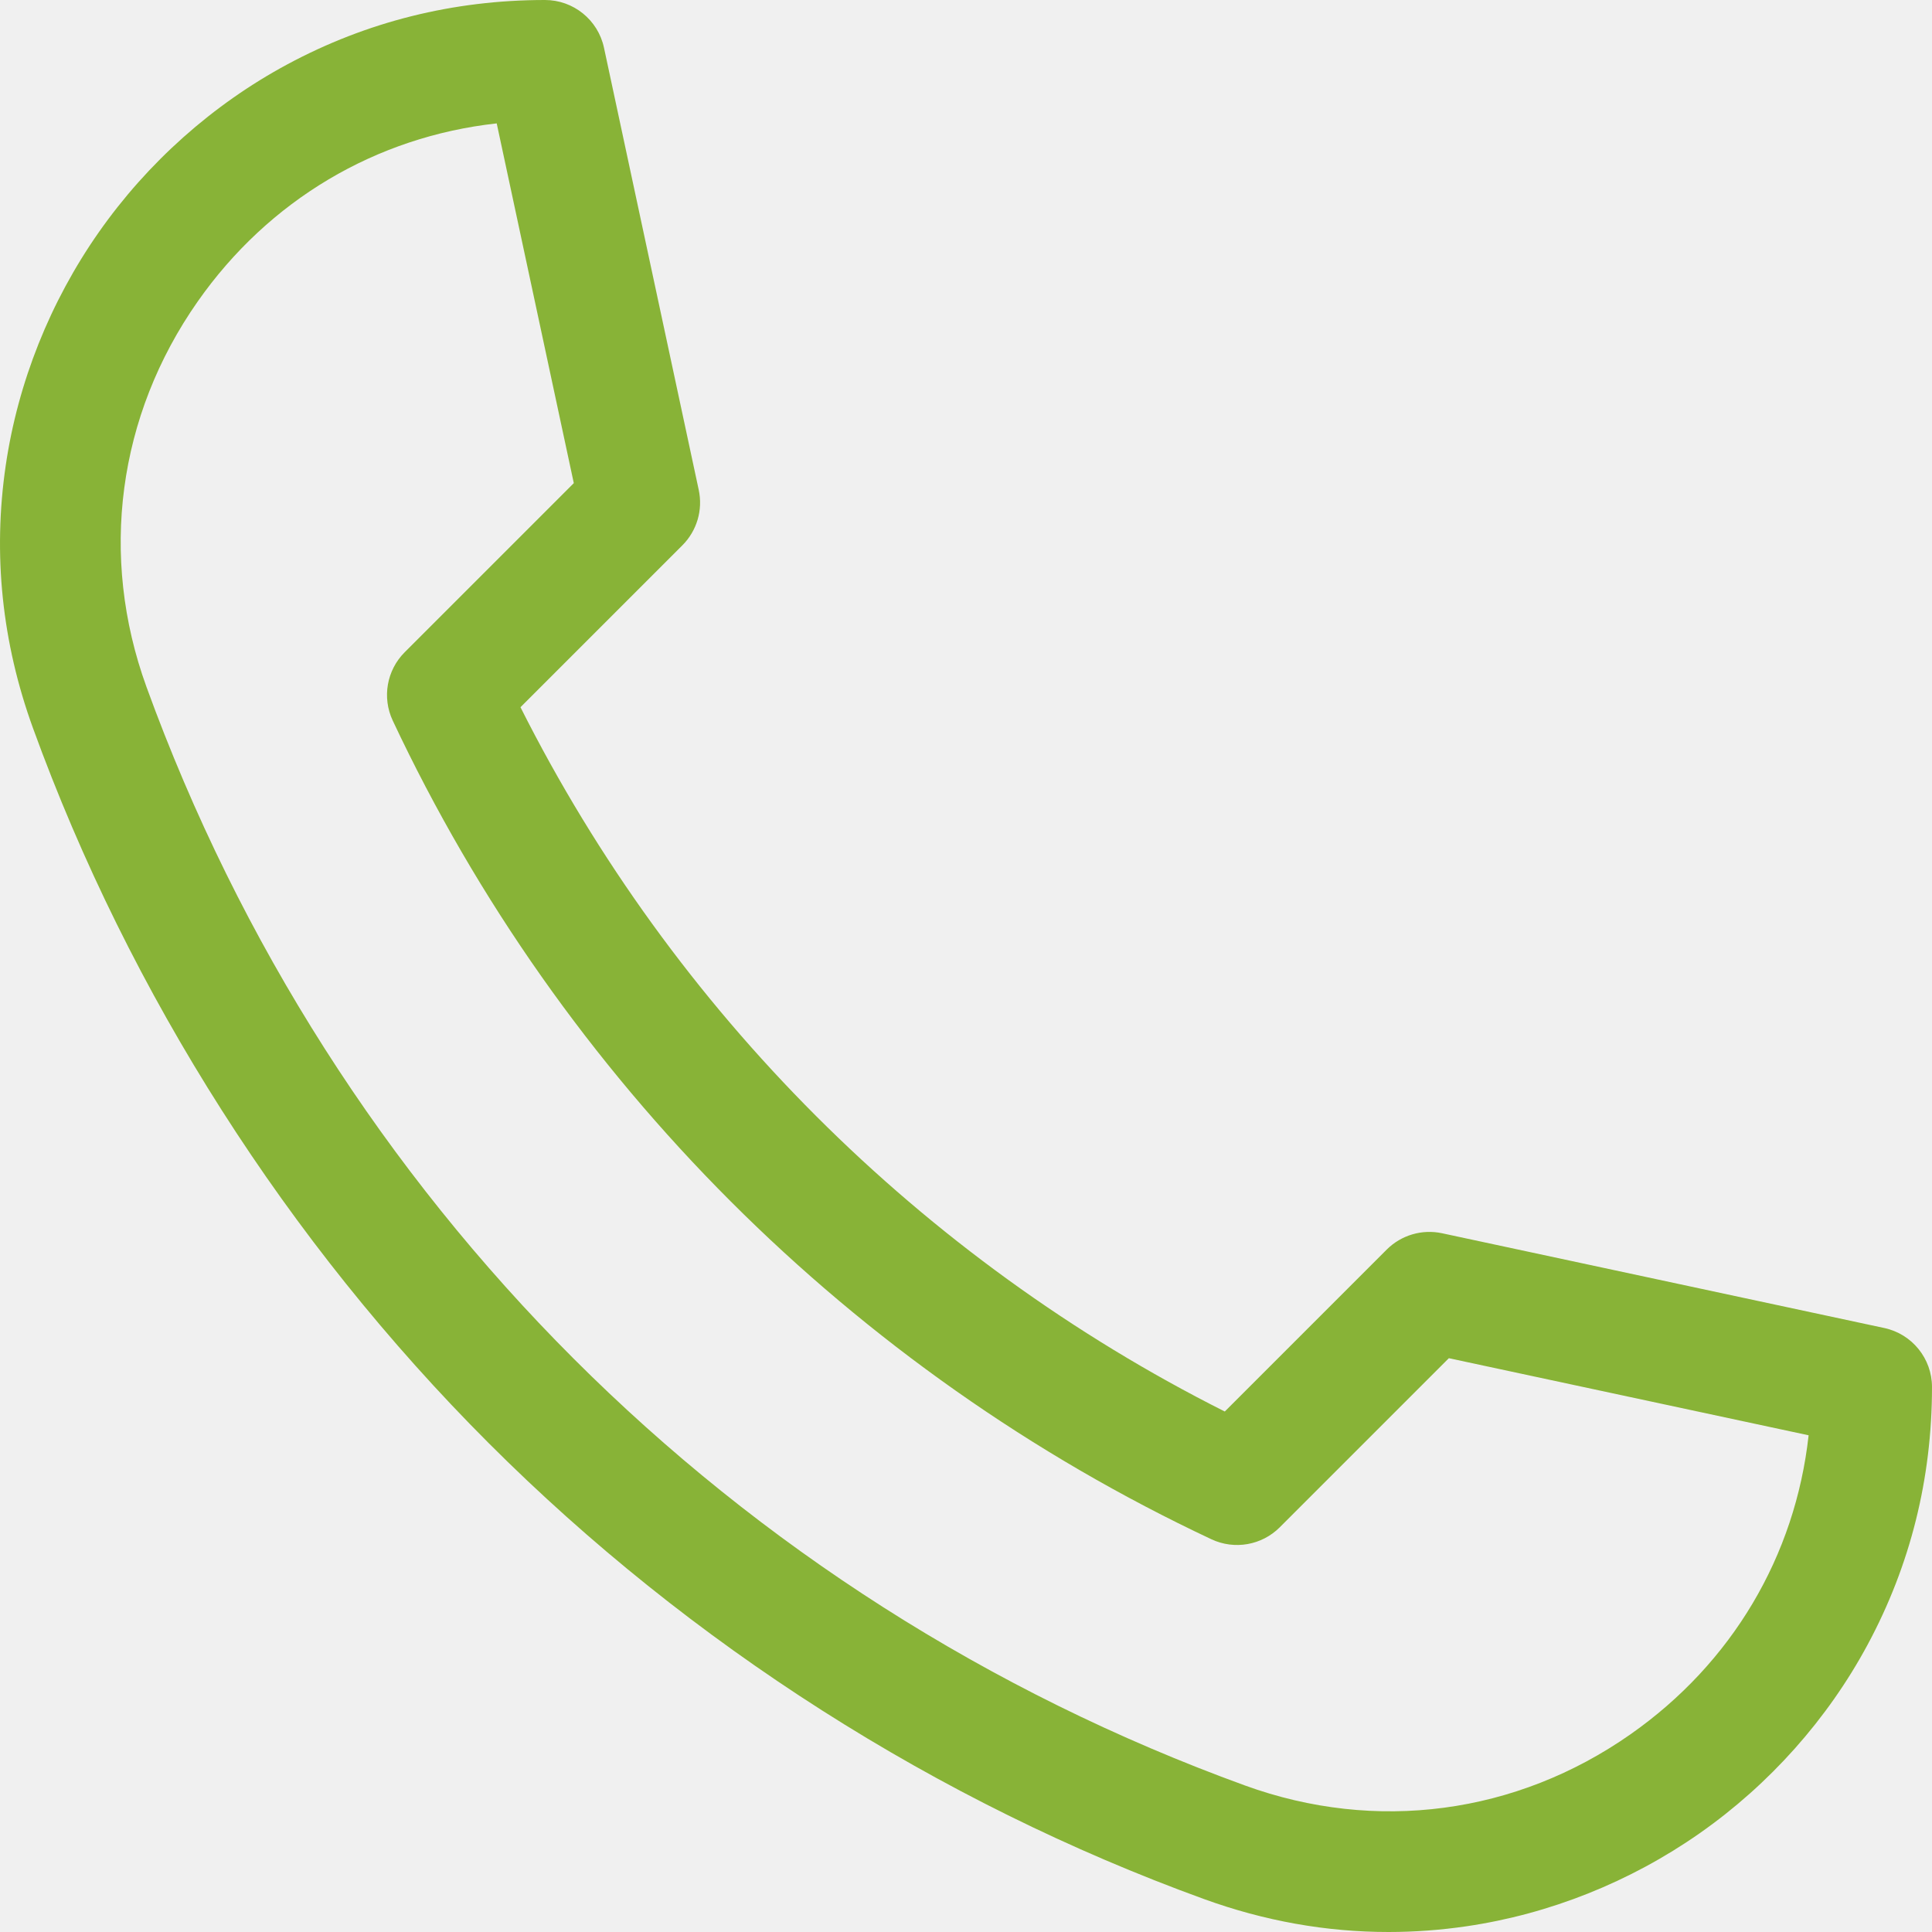
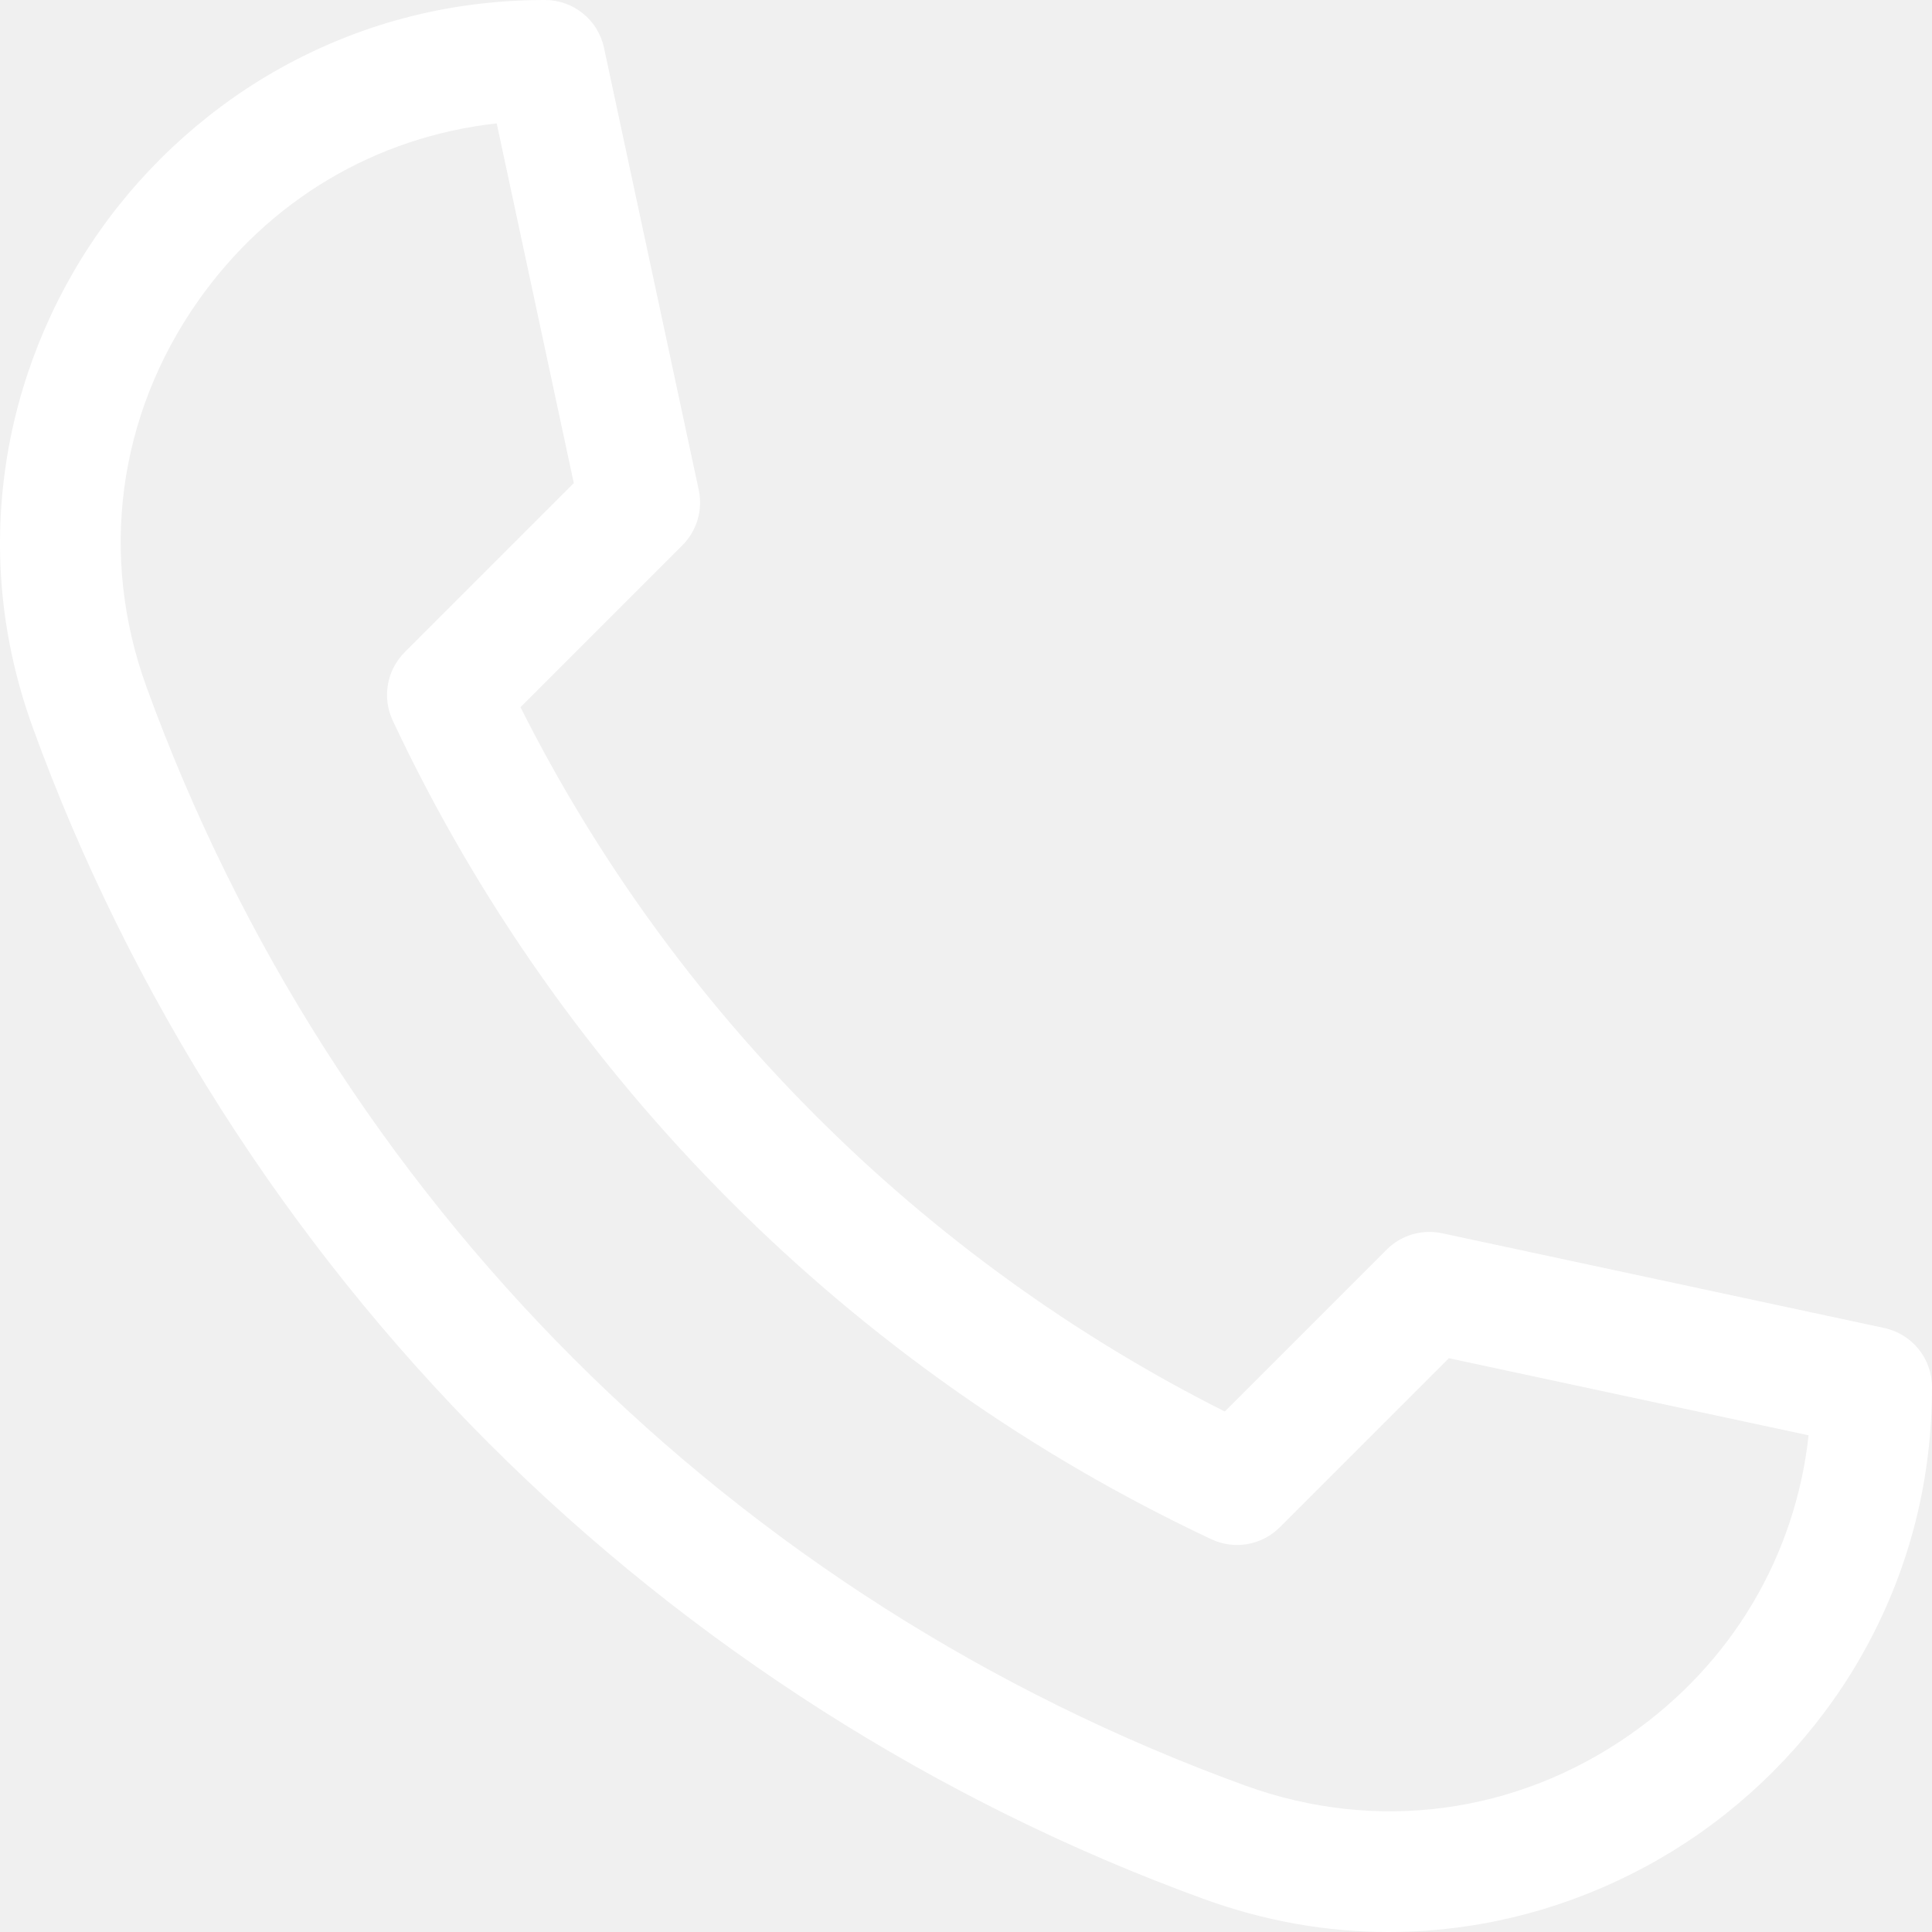
- <svg xmlns="http://www.w3.org/2000/svg" id="Layer_1" enable-background="new 0 0 512.021 512.021" height="512" viewBox="0 0 512.021 512.021" fill="#88B337" width="512">
+ <svg xmlns="http://www.w3.org/2000/svg" id="Layer_1" enable-background="new 0 0 512.021 512.021" height="512" viewBox="0 0 512.021 512.021" fill="#fff" width="512">
  <g>
    <path d="m367.988 512.021c-16.528 0-32.916-2.922-48.941-8.744-70.598-25.646-136.128-67.416-189.508-120.795s-95.15-118.91-120.795-189.508c-8.241-22.688-10.673-46.108-7.226-69.612 3.229-22.016 11.757-43.389 24.663-61.809 12.963-18.501 30.245-33.889 49.977-44.5 21.042-11.315 44.009-17.053 68.265-17.053 7.544 0 14.064 5.271 15.645 12.647l25.114 117.199c1.137 5.307-.494 10.829-4.331 14.667l-42.913 42.912c40.482 80.486 106.17 146.174 186.656 186.656l42.912-42.913c3.838-3.837 9.361-5.466 14.667-4.331l117.199 25.114c7.377 1.581 12.647 8.101 12.647 15.645 0 24.256-5.738 47.224-17.054 68.266-10.611 19.732-25.999 37.014-44.5 49.977-18.419 12.906-39.792 21.434-61.809 24.663-6.899 1.013-13.797 1.518-20.668 1.519zm-236.349-479.321c-31.995 3.532-60.393 20.302-79.251 47.217-21.206 30.265-26.151 67.49-13.567 102.132 49.304 135.726 155.425 241.847 291.151 291.151 34.641 12.584 71.866 7.64 102.132-13.567 26.915-18.858 43.685-47.256 47.217-79.251l-95.341-20.43-44.816 44.816c-4.769 4.769-12.015 6.036-18.117 3.168-95.19-44.72-172.242-121.772-216.962-216.962-2.867-6.103-1.601-13.349 3.168-18.117l44.816-44.816z" />
  </g>
</svg>
